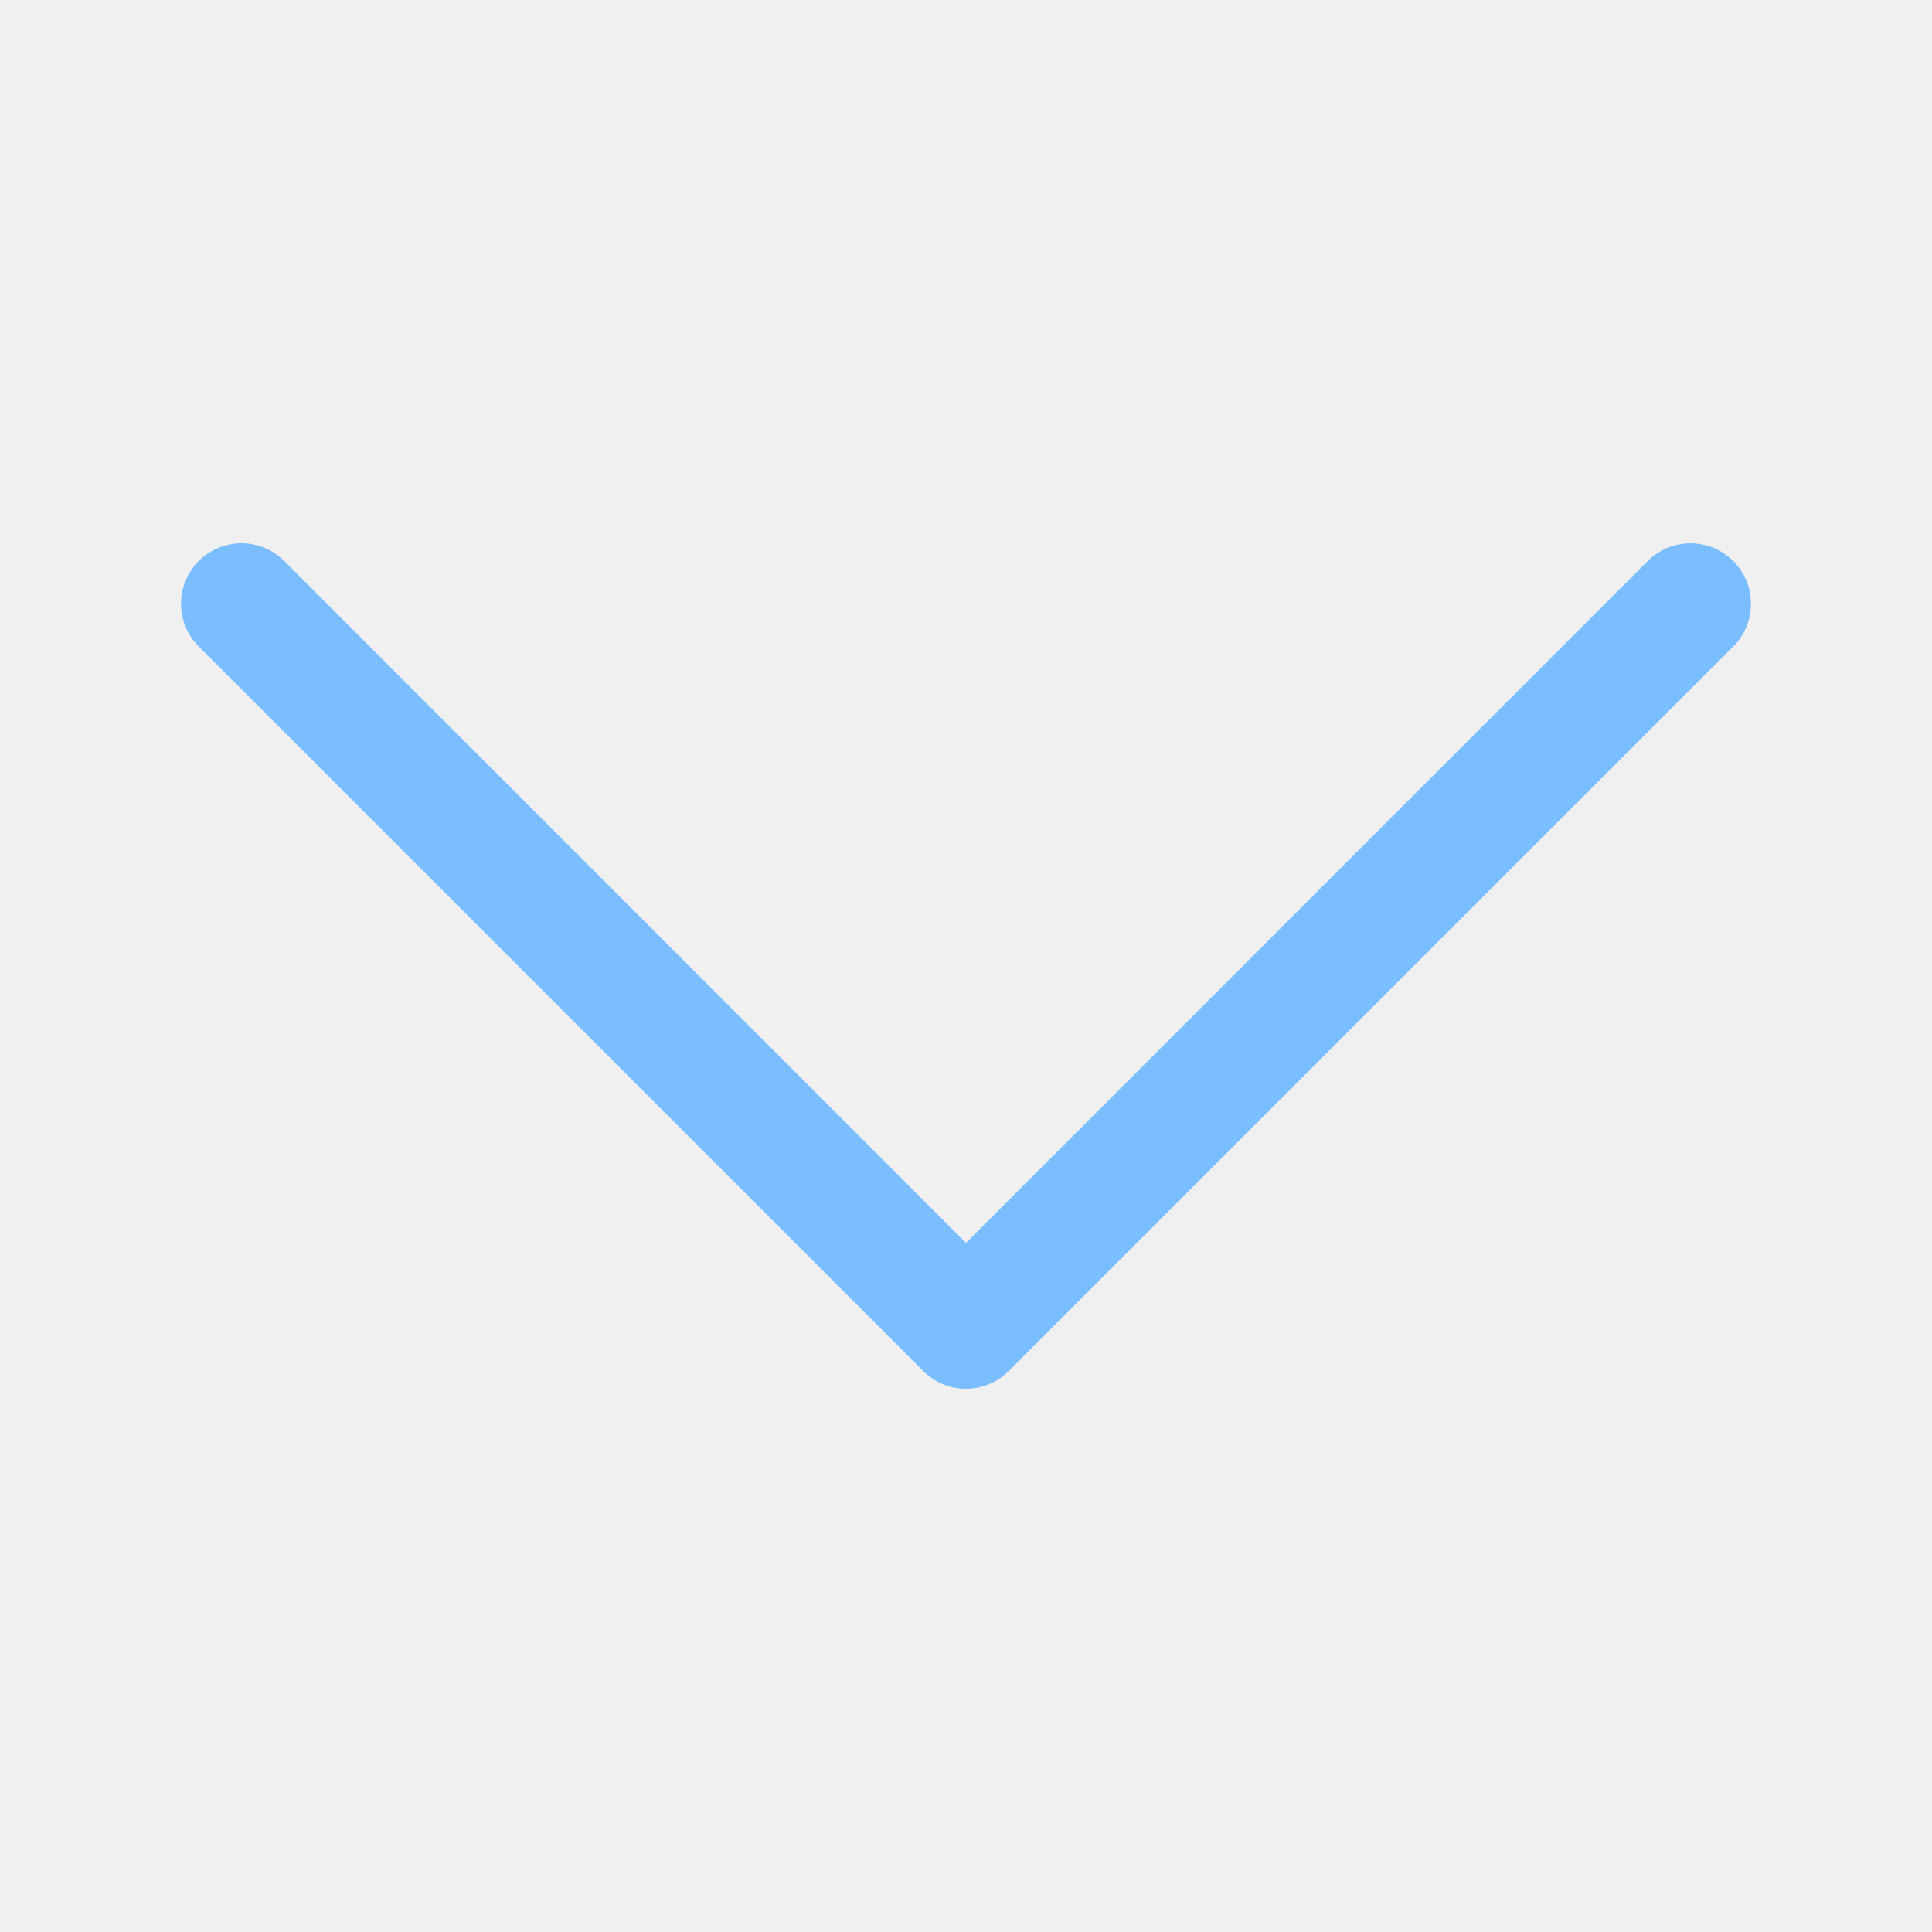
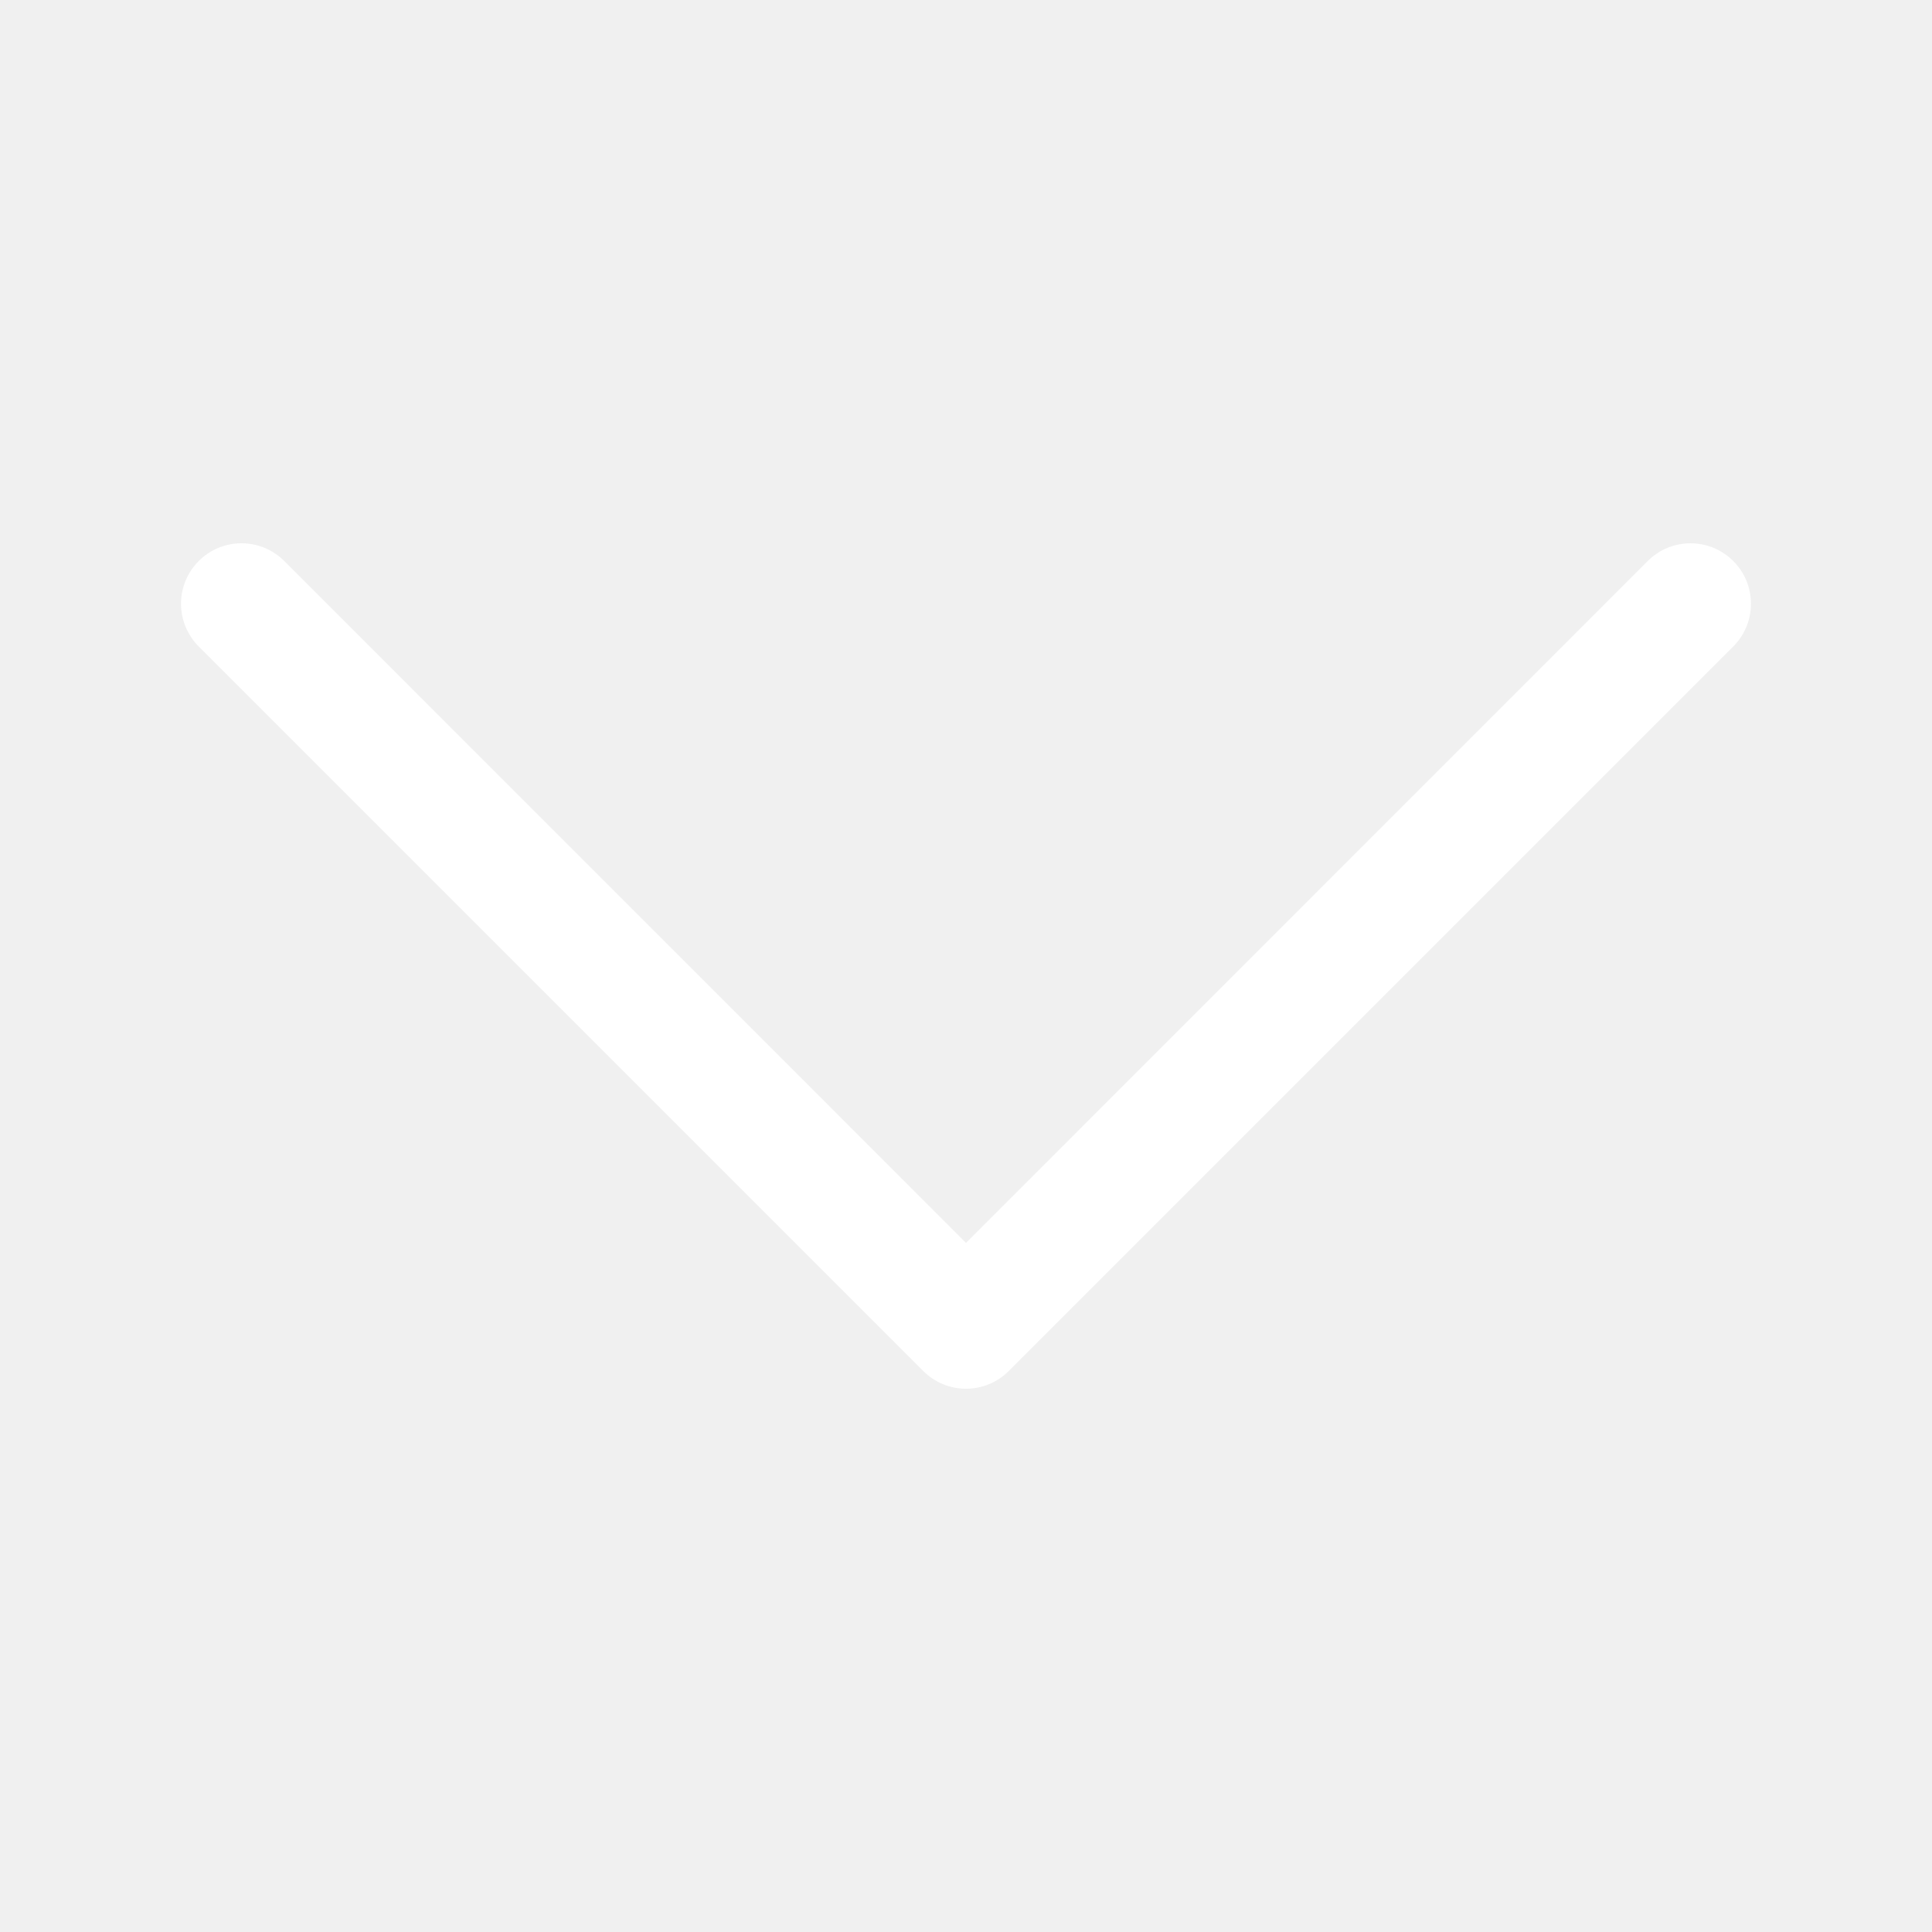
- <svg xmlns="http://www.w3.org/2000/svg" width="16" height="16" fill="#7BBEFF" class="bi bi-chevron-down" viewBox="0 0 16 16">
+ <svg xmlns="http://www.w3.org/2000/svg" width="16" height="16" fill="#FFFFFF" class="bi bi-chevron-down" viewBox="0 0 16 16">
  <path fill-rule="evenodd" d="M1.646 4.646a.5.5 0 0 1 .708 0L8 10.293l5.646-5.647a.5.5 0 0 1 .708.708l-6 6a.5.5 0 0 1-.708 0l-6-6a.5.5 0 0 1 0-.708" />
</svg>
